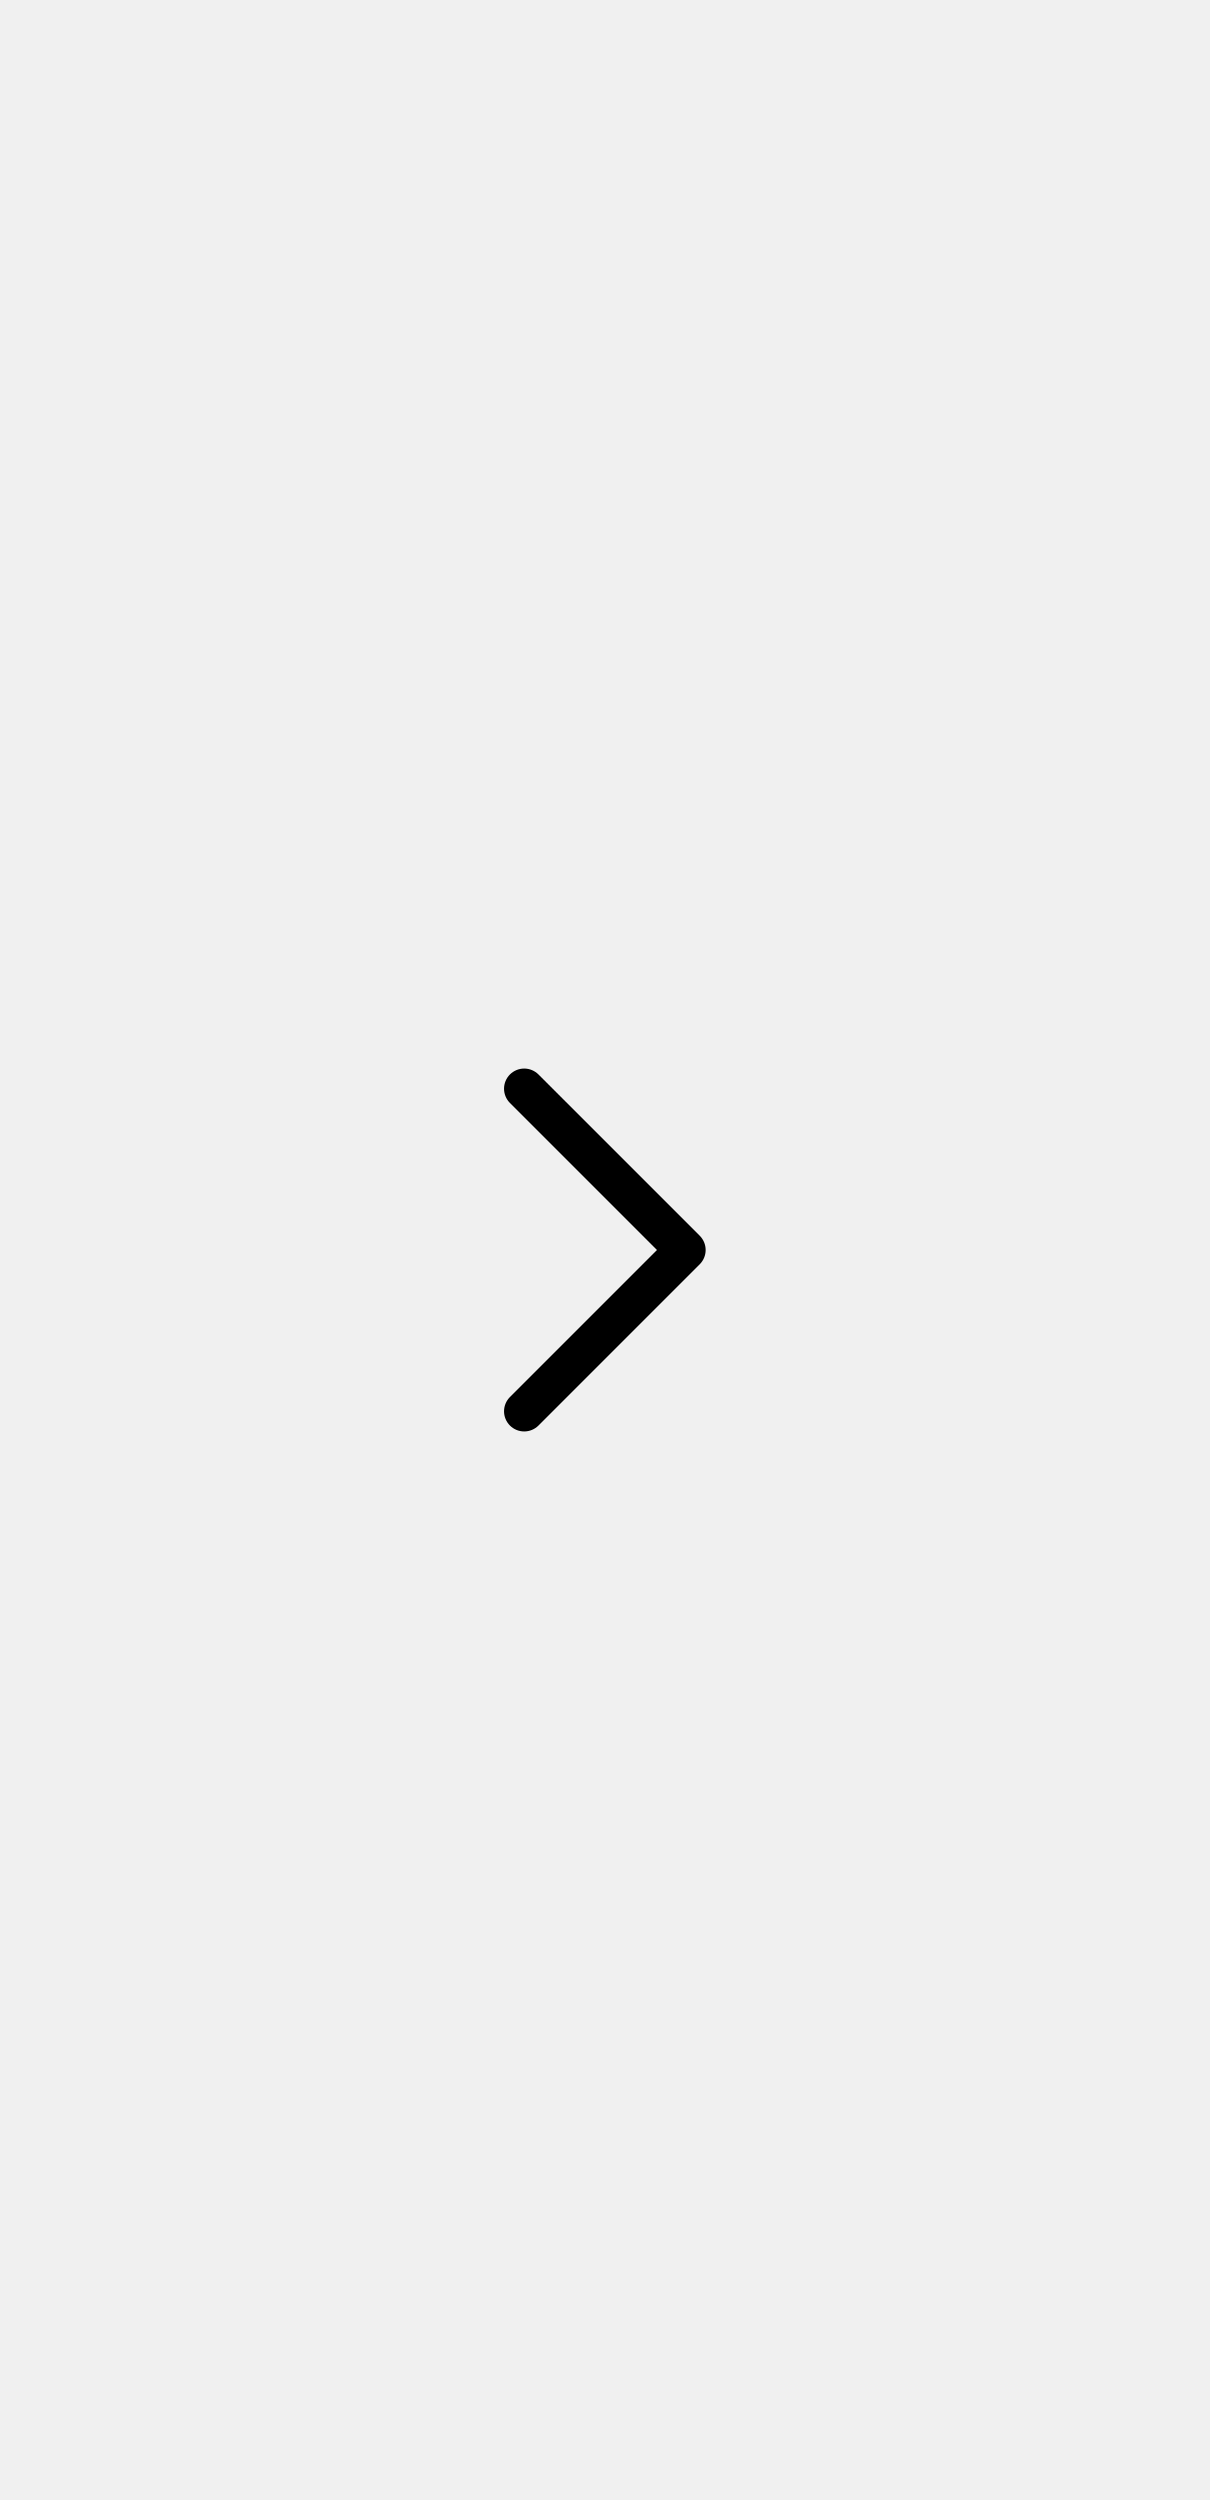
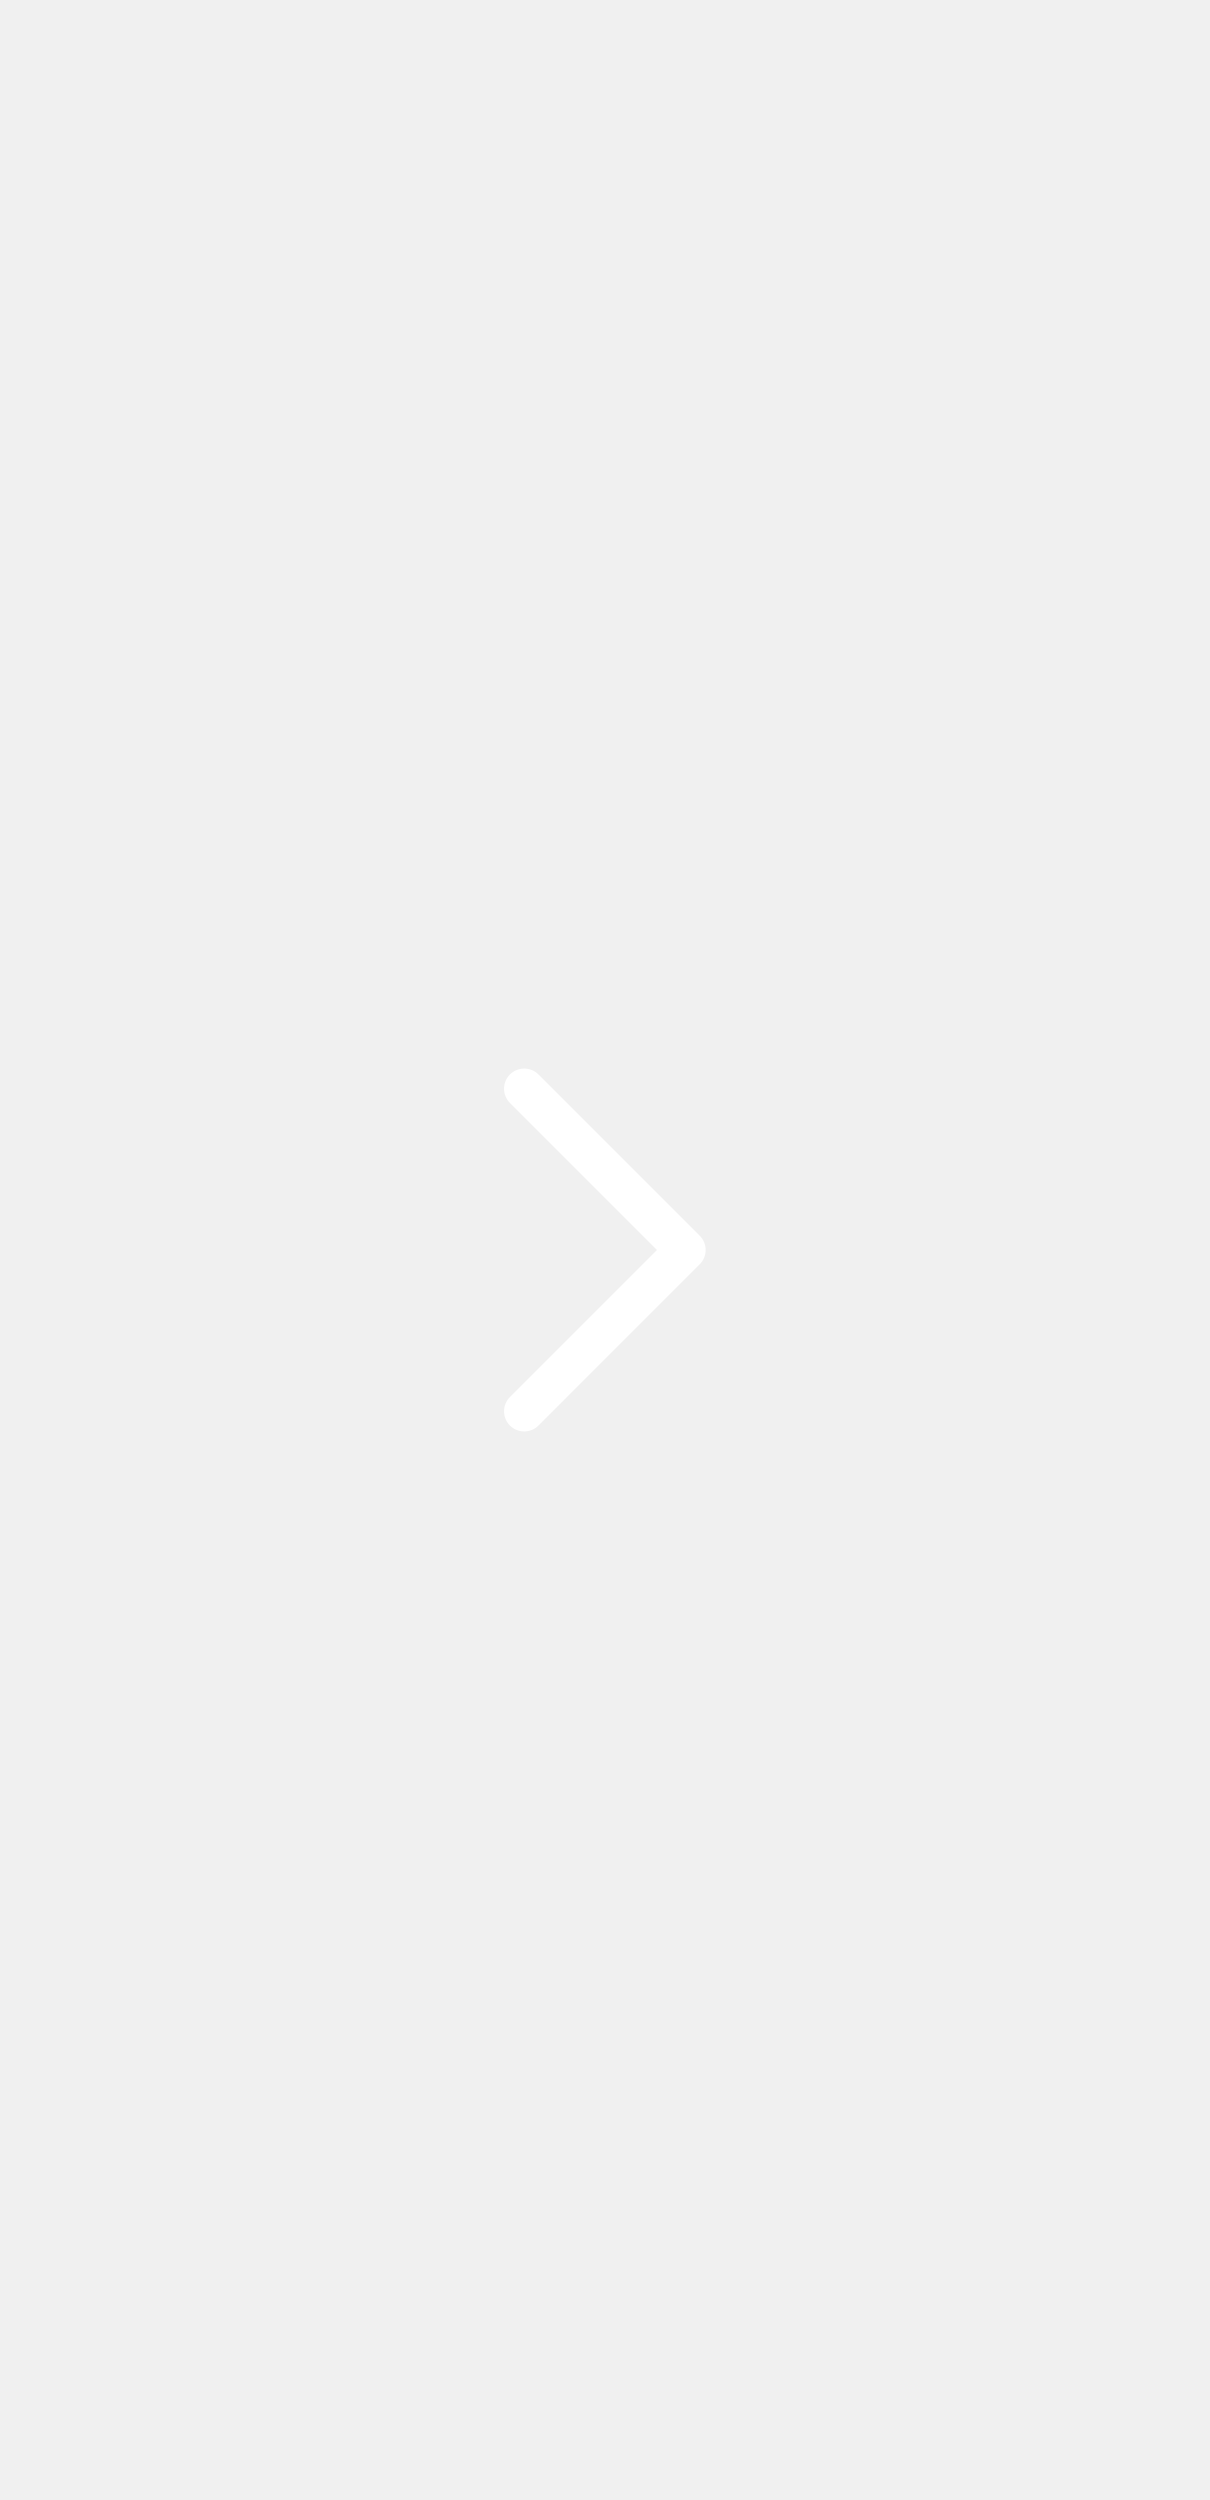
<svg xmlns="http://www.w3.org/2000/svg" width="60" height="124" viewBox="0 0 60 124" fill="none">
-   <path d="M26 54L34 62L26 70" stroke="black" stroke-width="2" stroke-linecap="round" stroke-linejoin="round" />
+   <path d="M26 54L34 62L26 70" stroke="white" stroke-width="2" stroke-linecap="round" stroke-linejoin="round" />
</svg>
